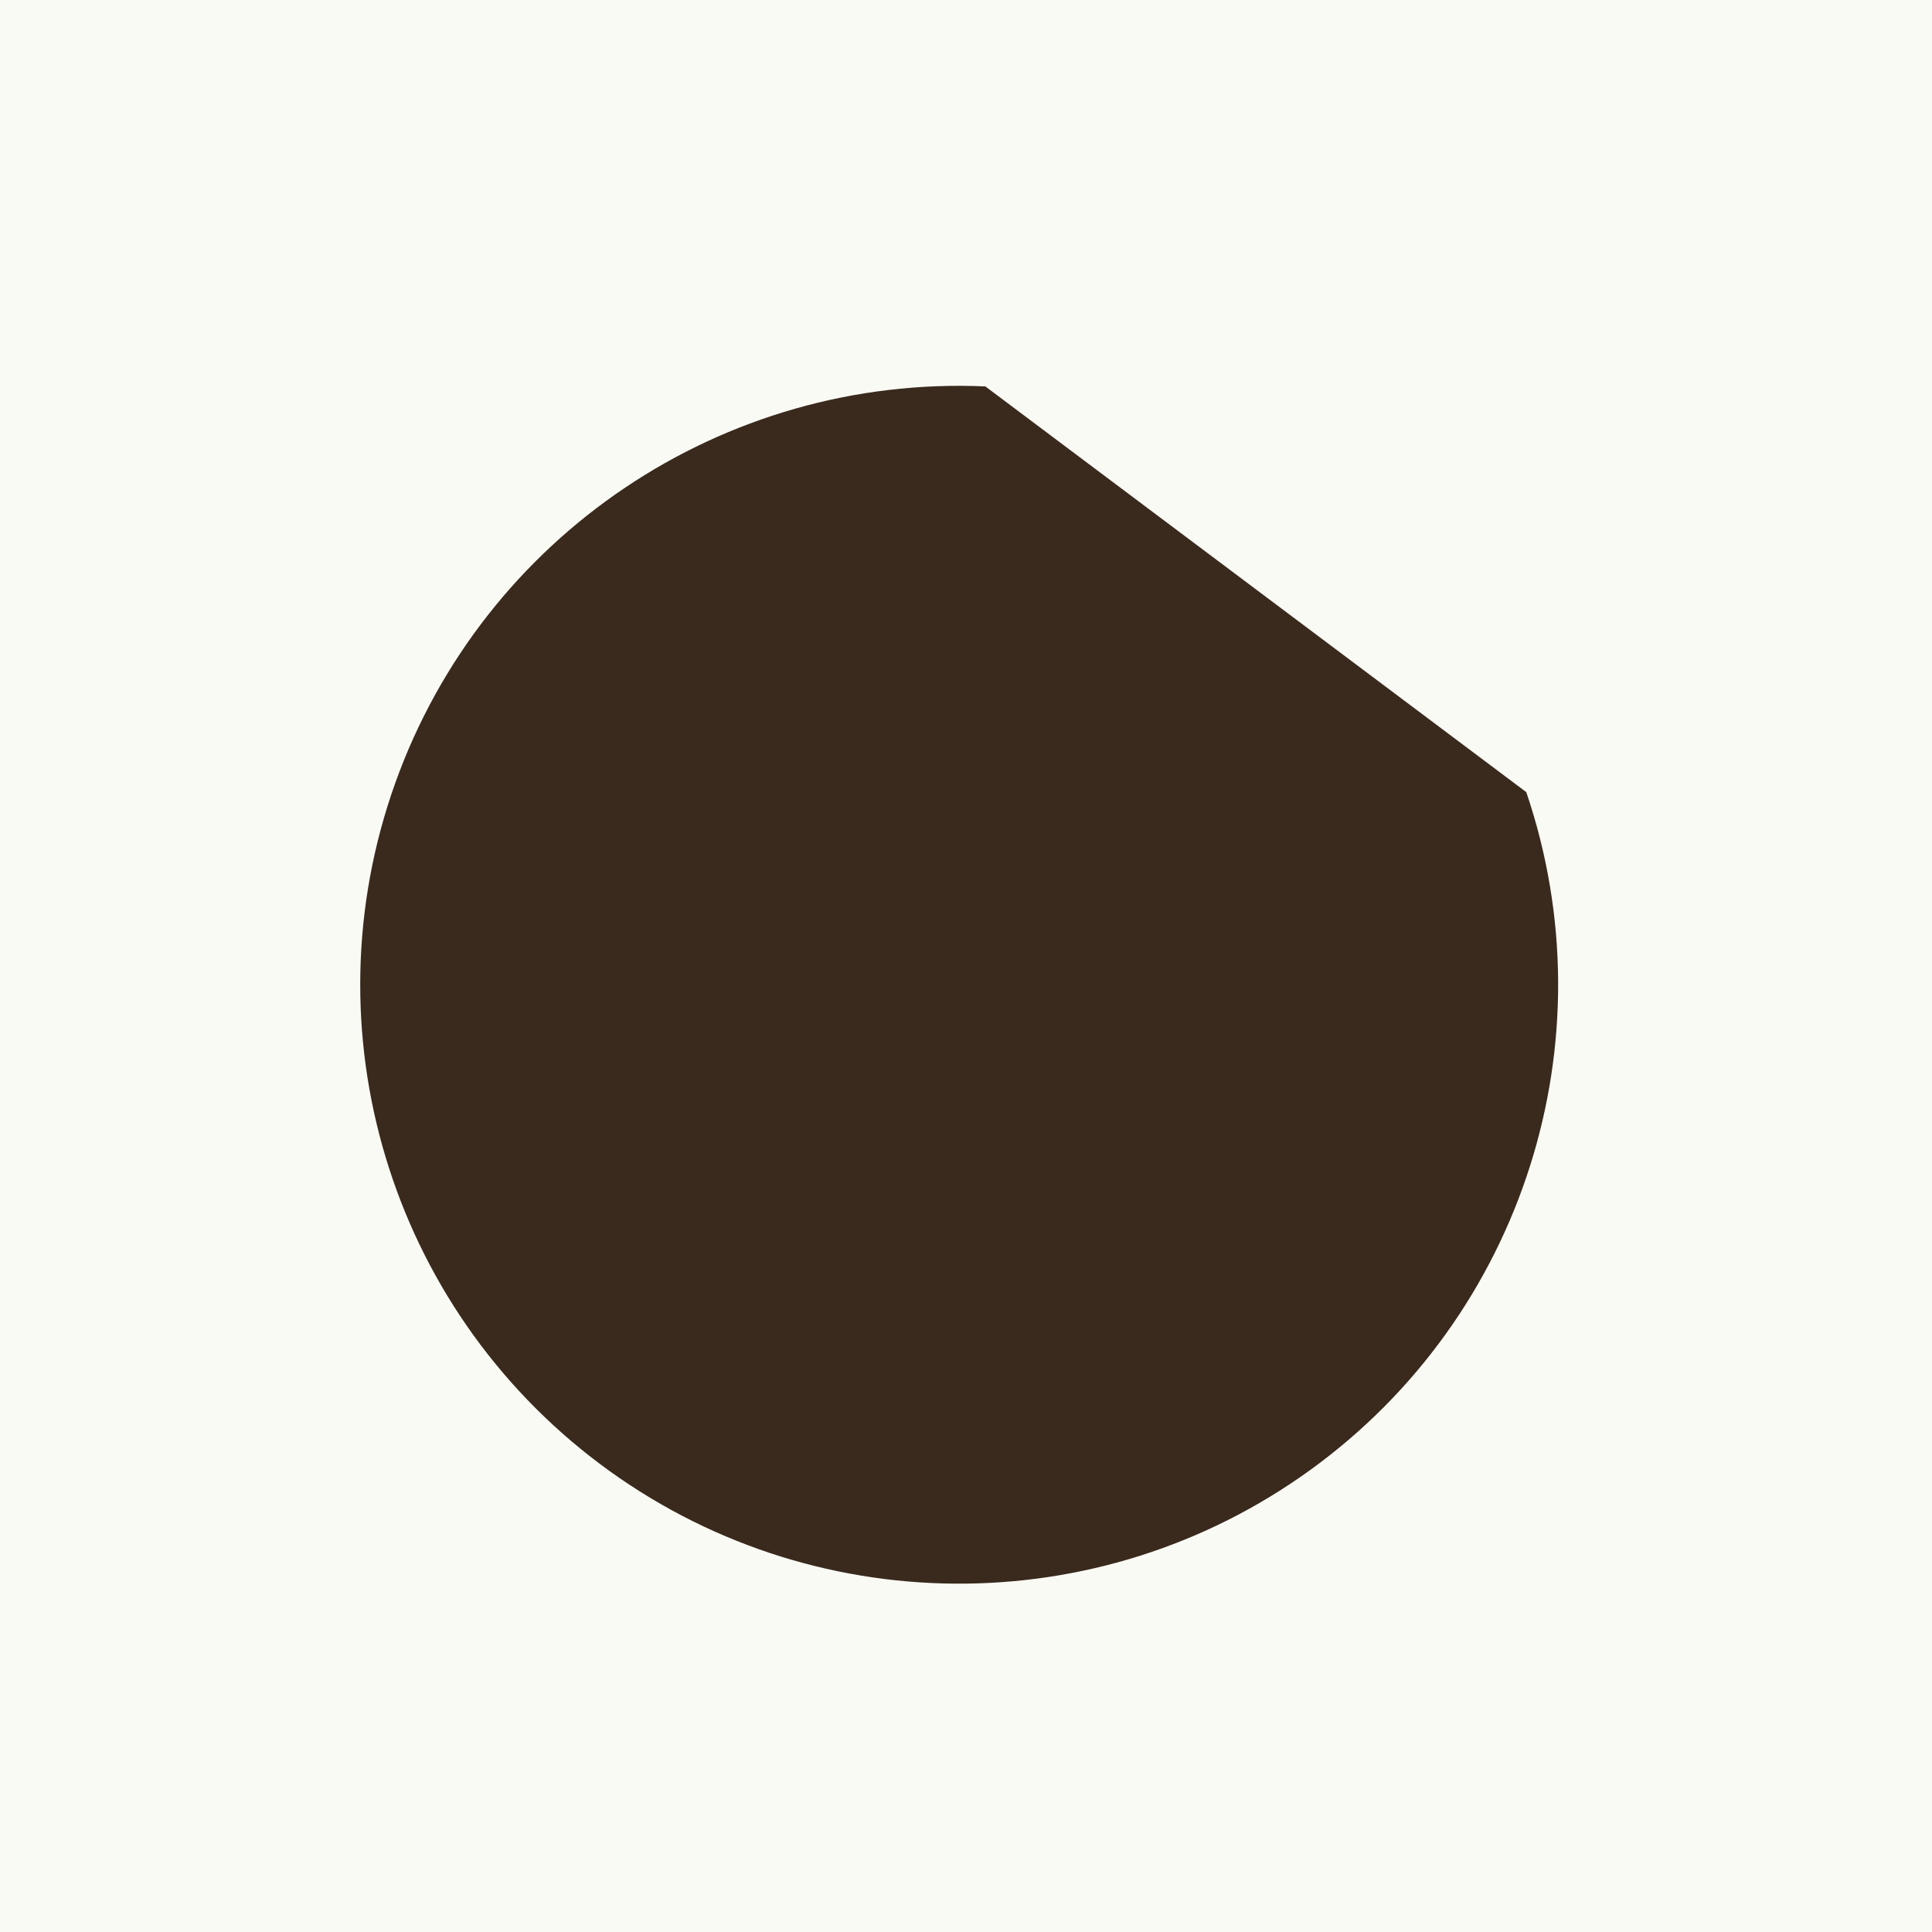
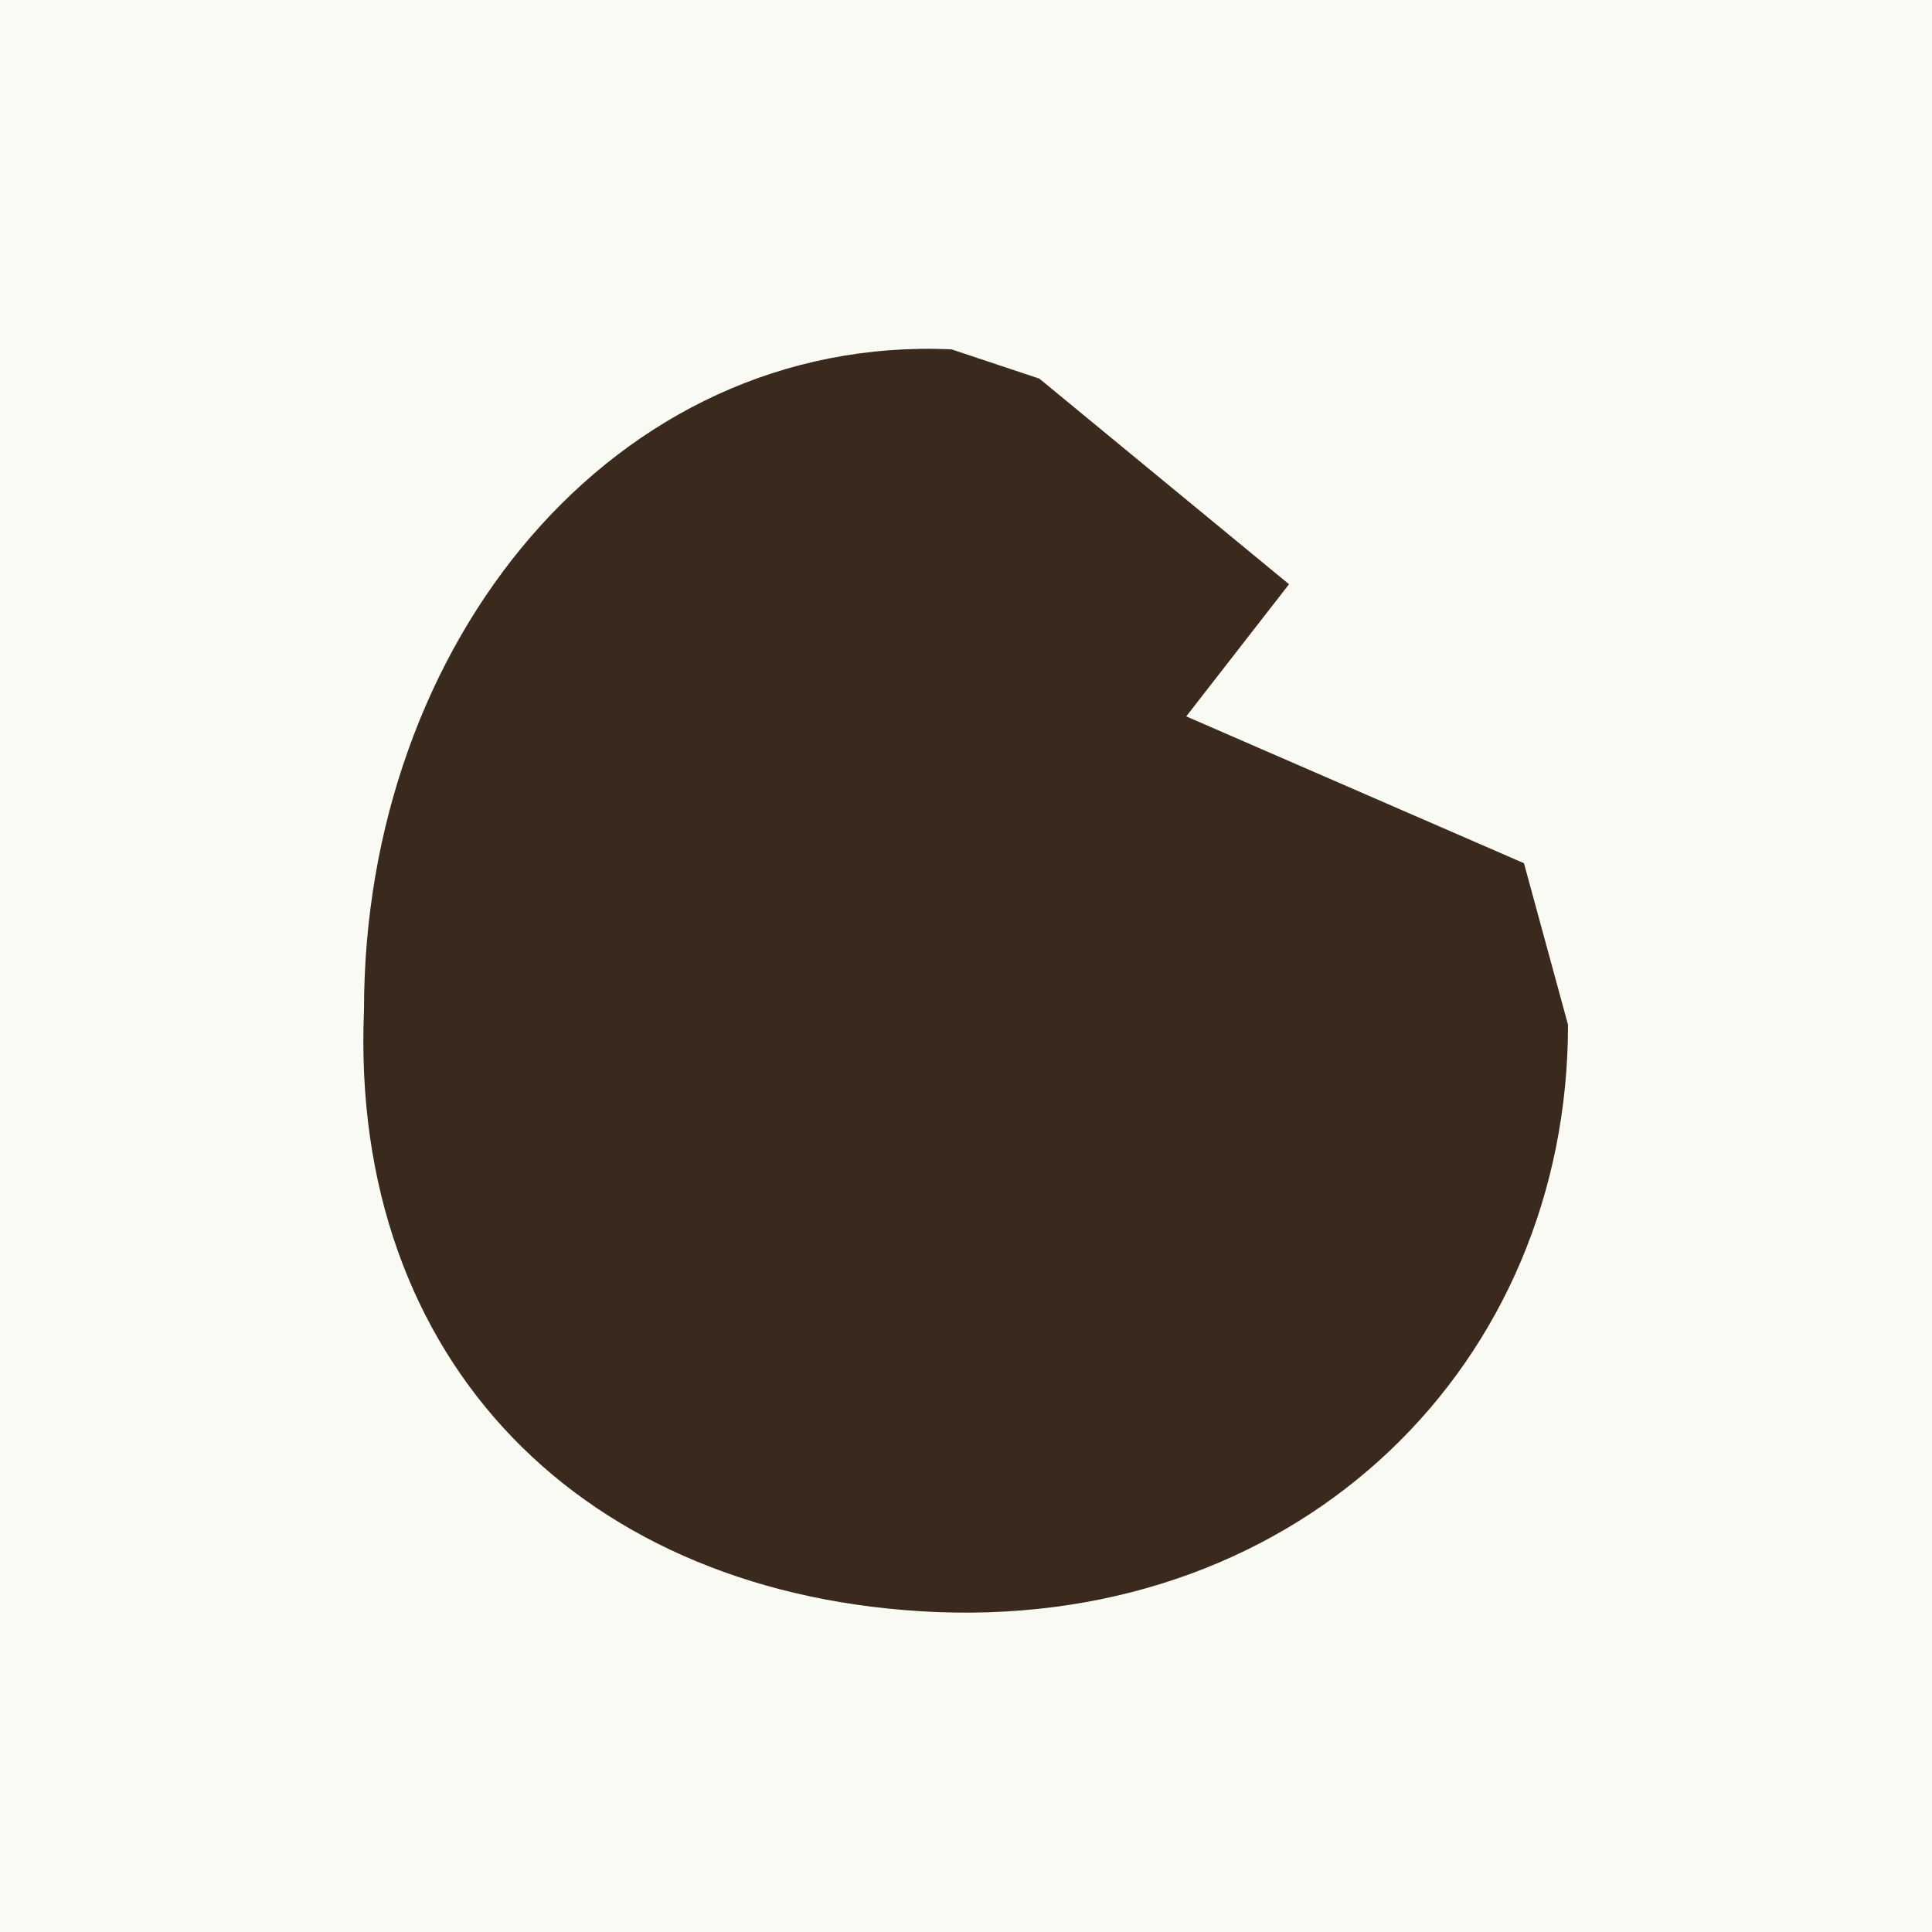
<svg xmlns="http://www.w3.org/2000/svg" width="512" height="512" viewBox="0 0 100 100">
  <path fill="#FAFAF5" d="M0 0h100v100H0z" />
-   <path fill="#3A2A1D" d="M51 20 79 41A31 31 0 1 1 51 20Z" />
+   <path fill="#3A2A1D" transform="translate(12 12) scale(.76)" d="M49 8C26 7 9 28 9 53C8 77 24 93 48 94C73 95 91 77 91 54L88 43L65 33L72 24L55 10Z" />
</svg>
